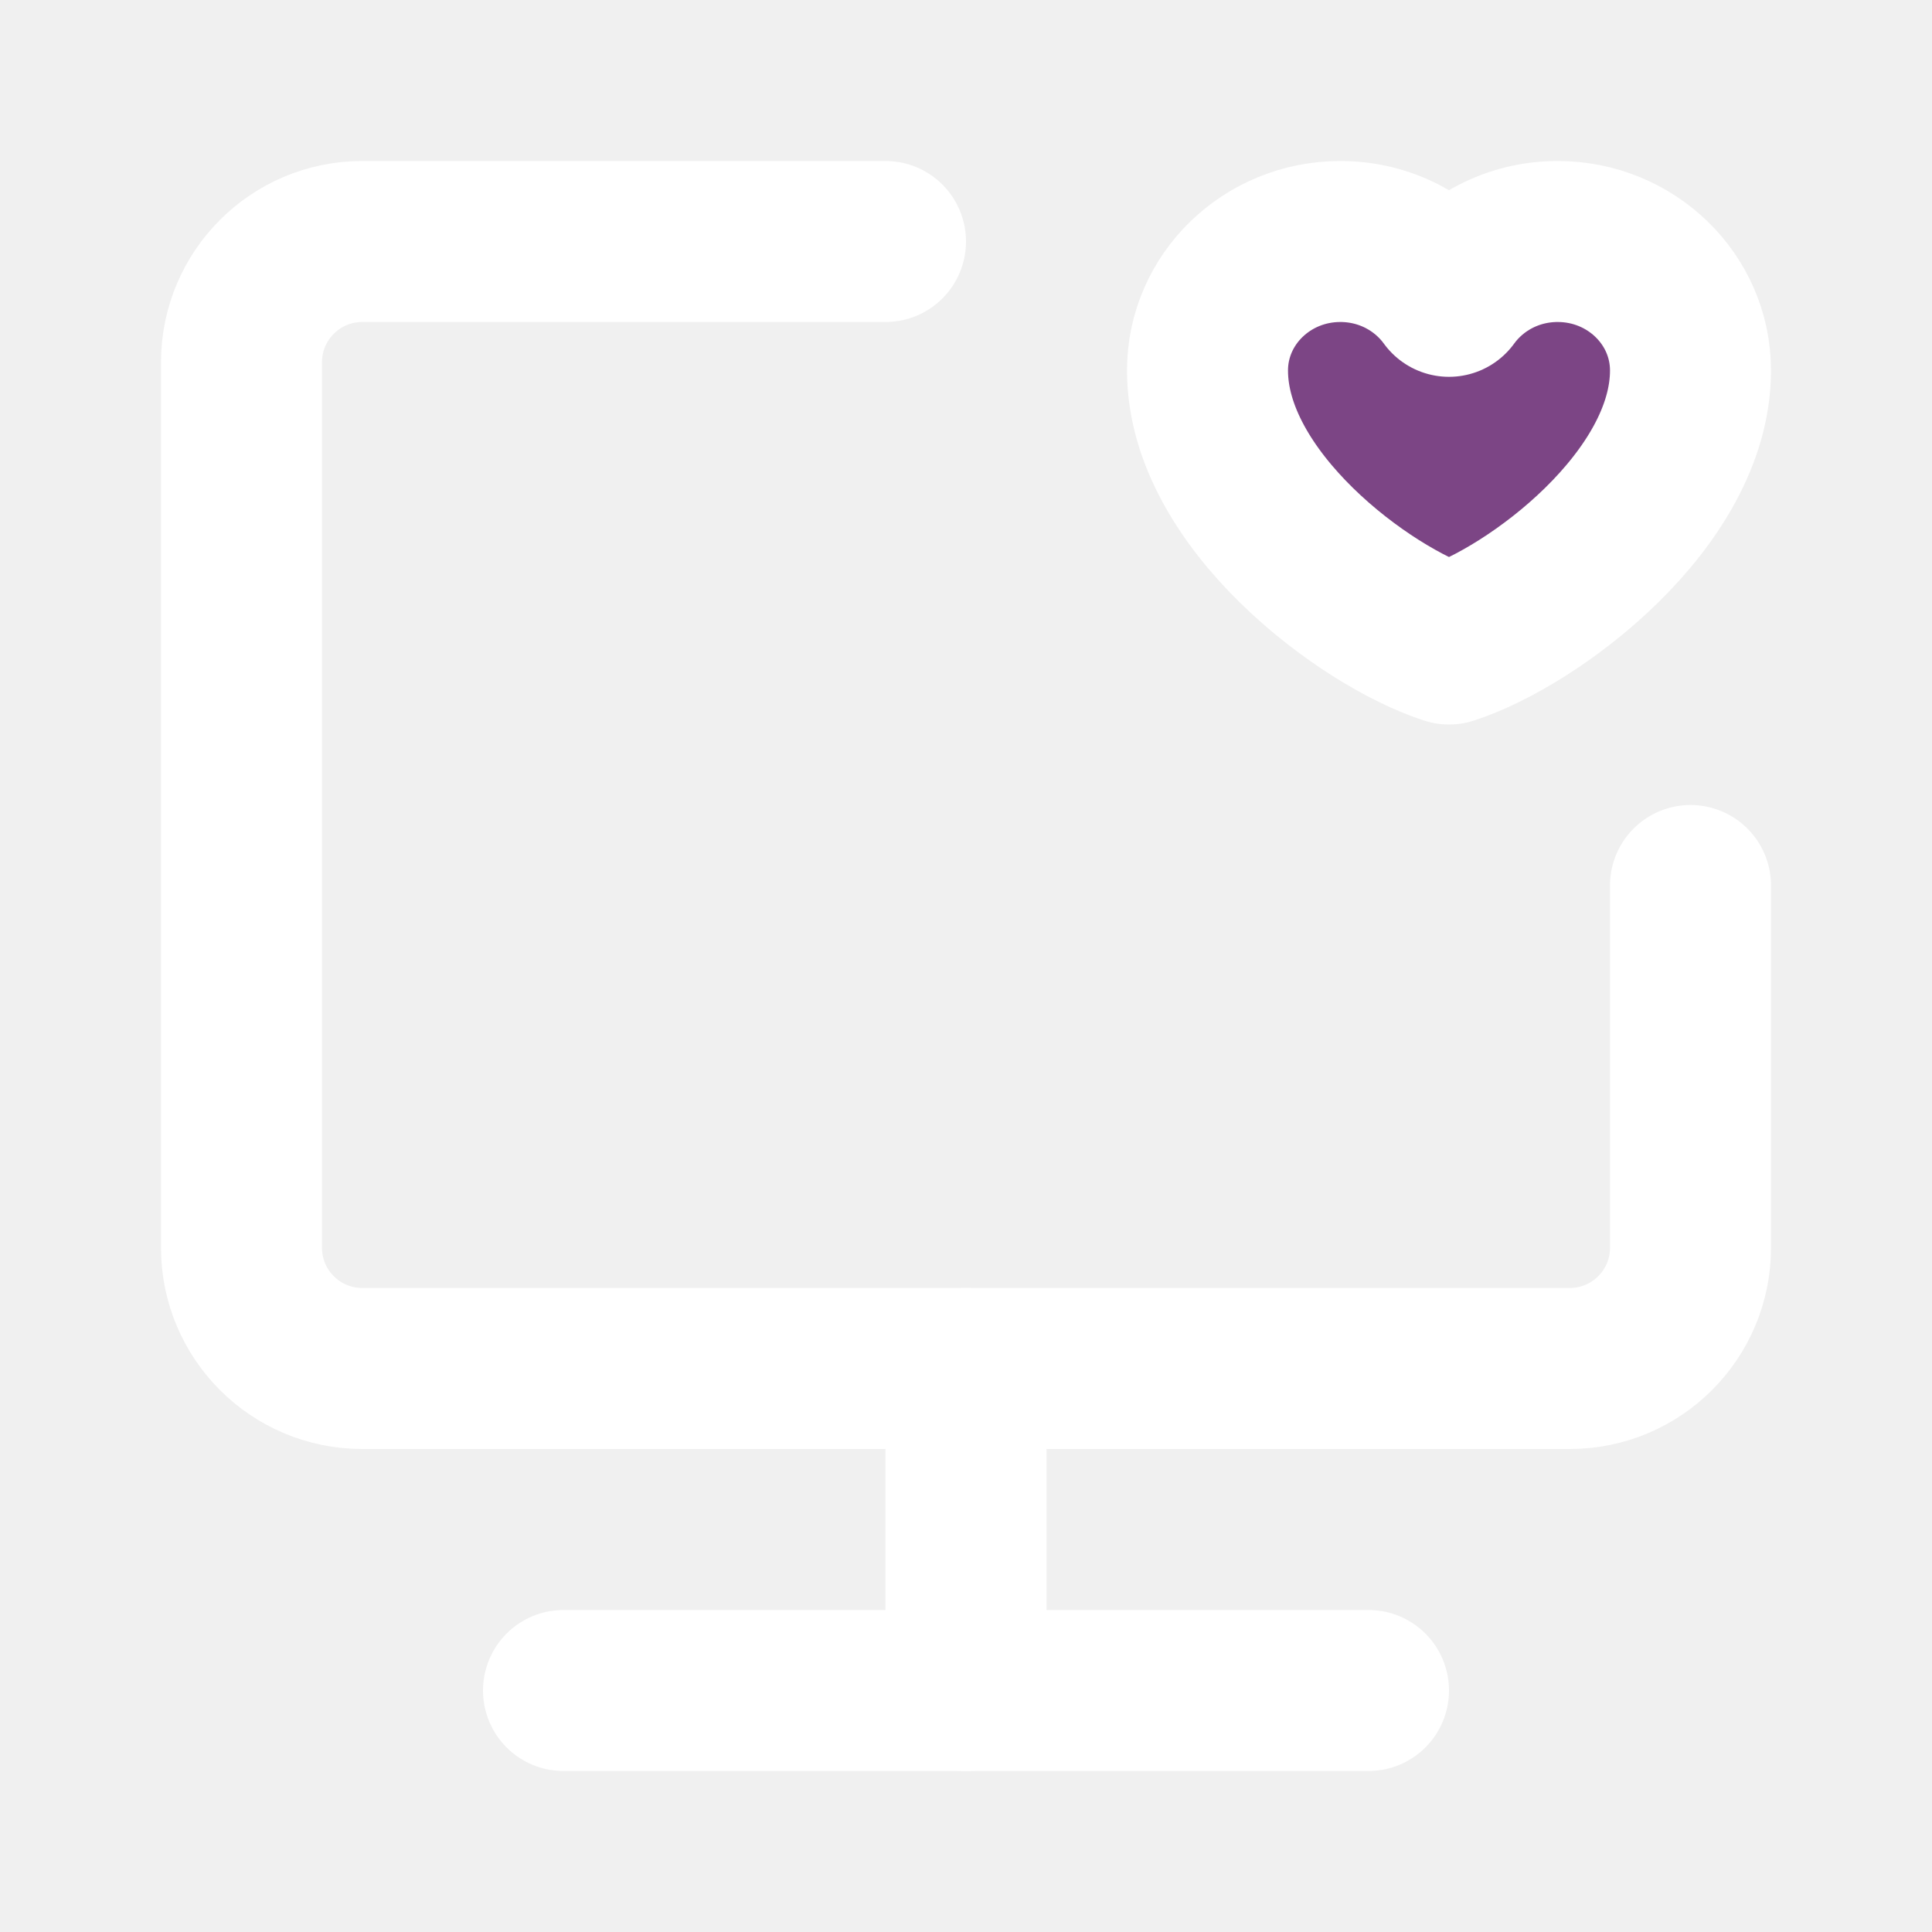
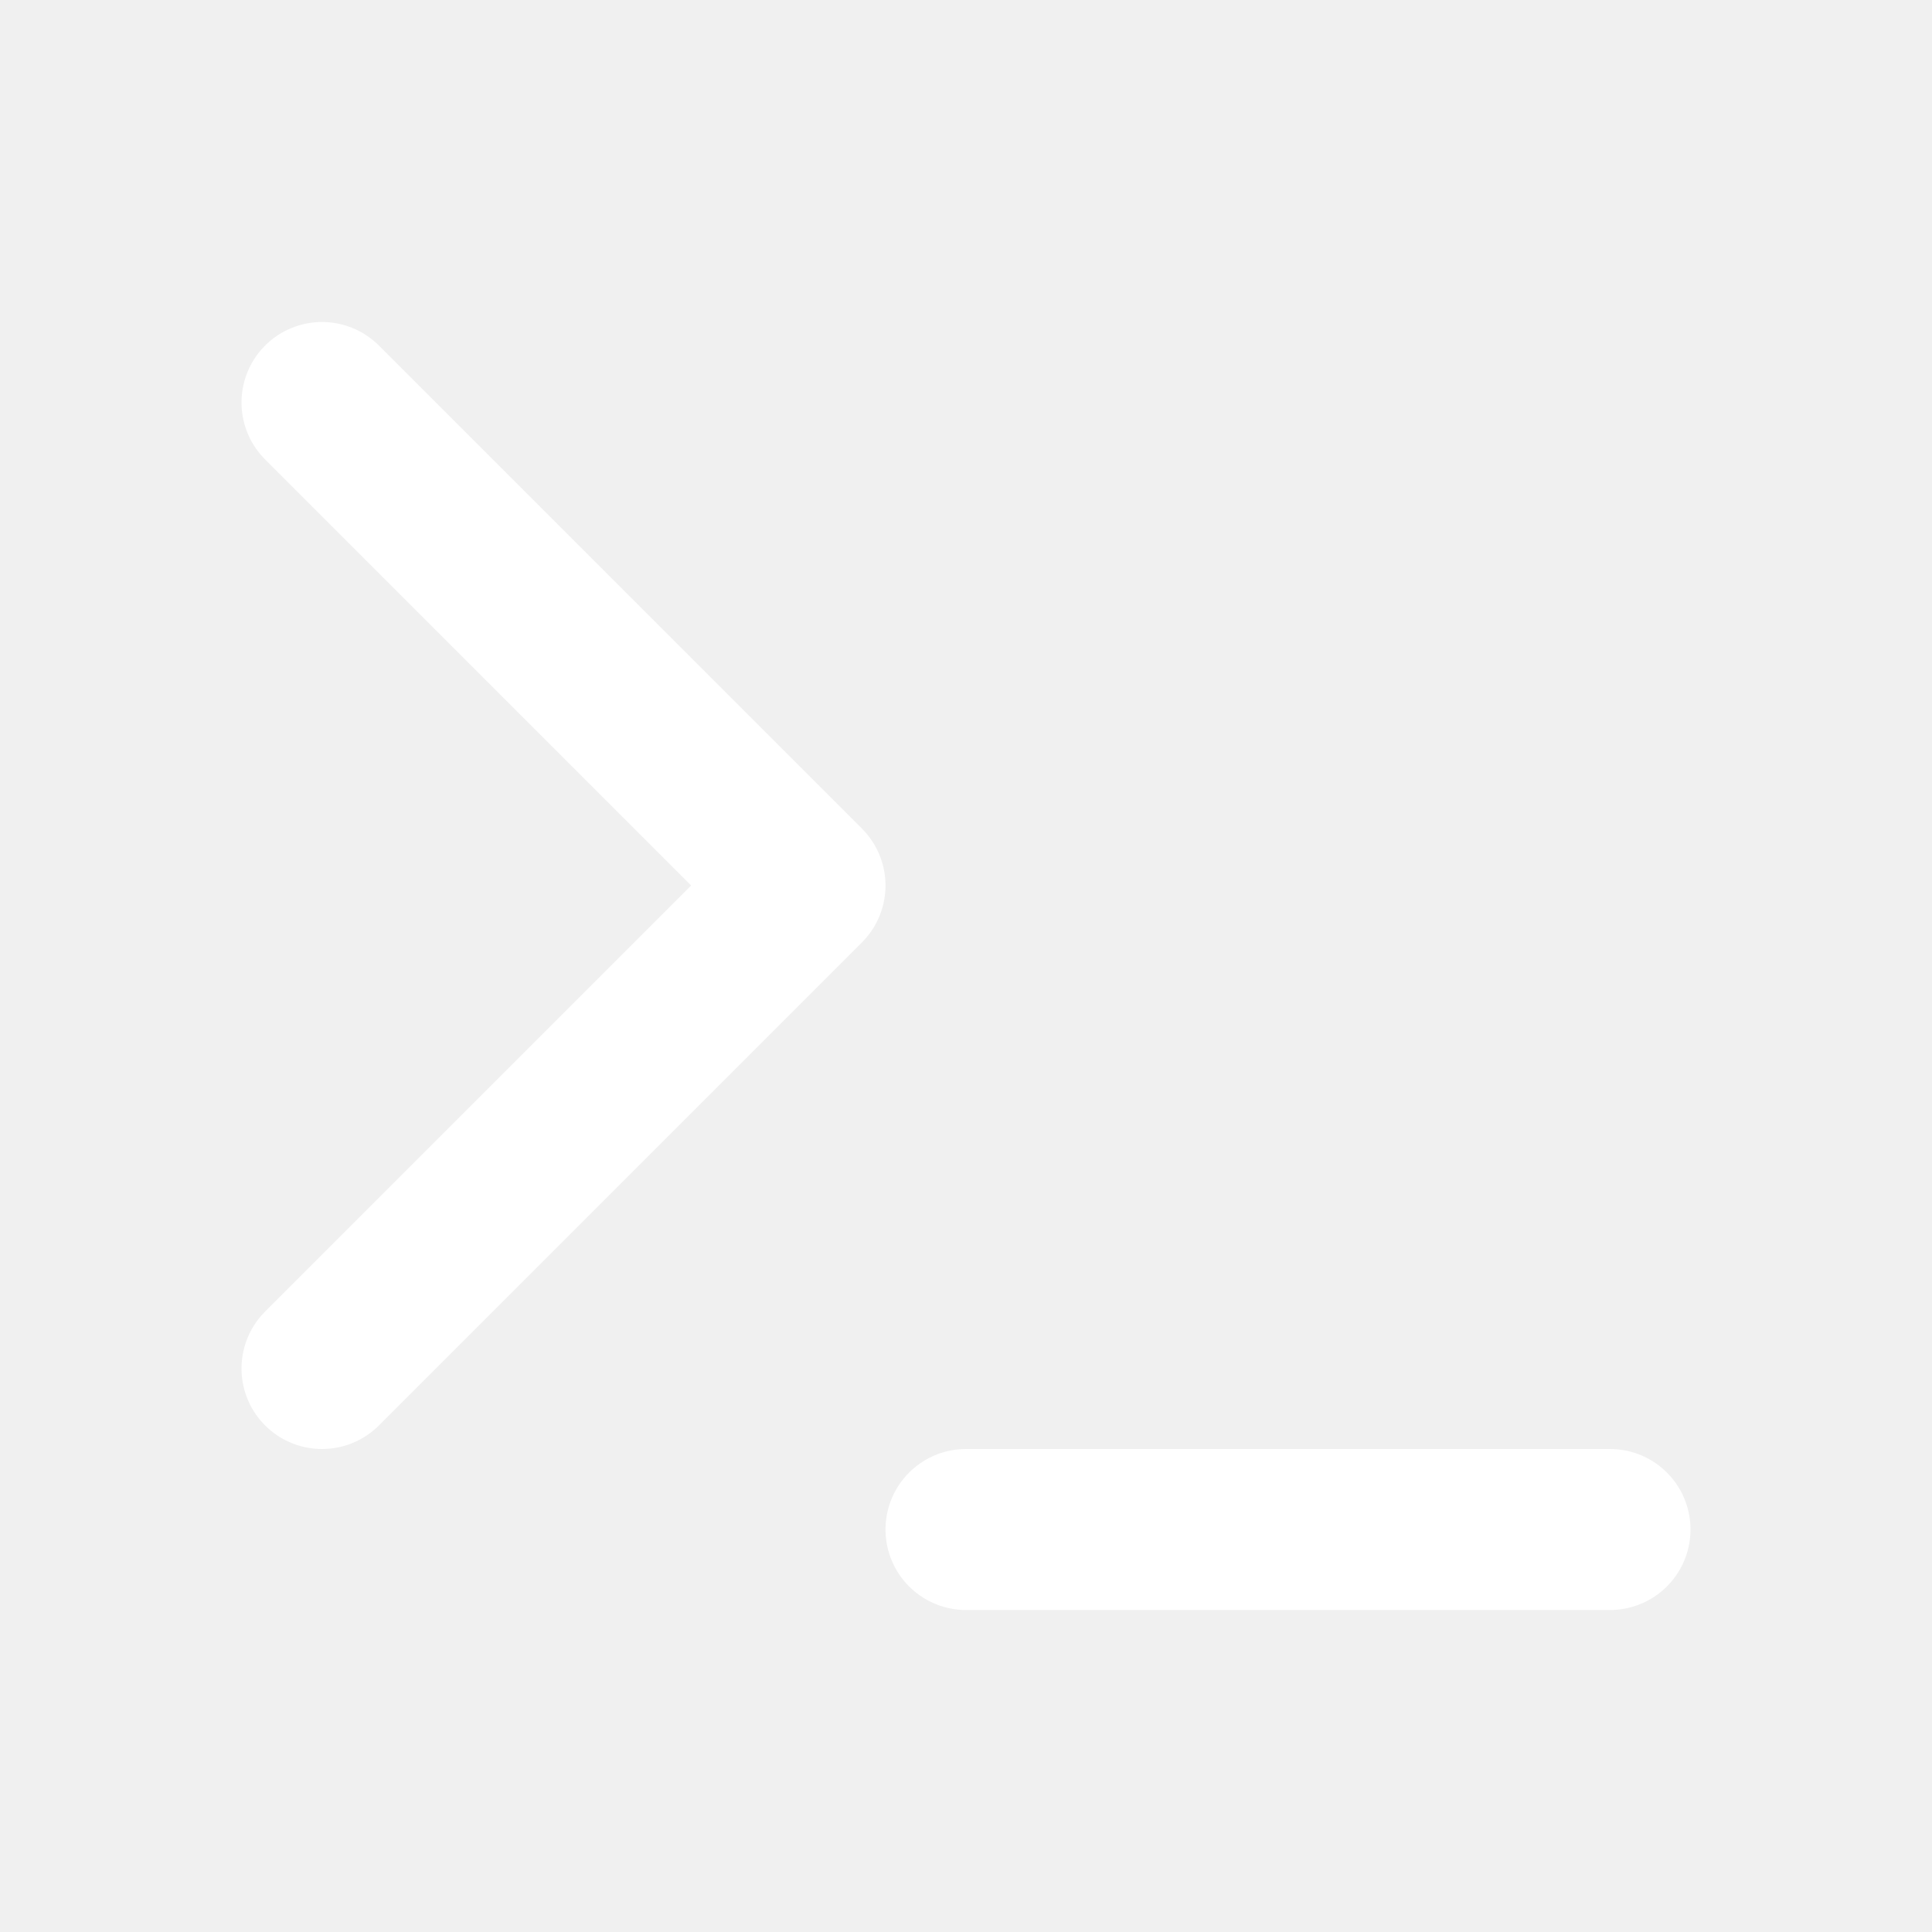
- <svg xmlns="http://www.w3.org/2000/svg" width="48" height="48" viewBox="0 0 48 48" fill="none">
-   <path d="M22 6H9C7.343 6 6 7.343 6 9V31C6 32.657 7.343 34 9 34H39C40.657 34 42 32.657 42 31V22" stroke="white" stroke-width="4" stroke-linecap="round" stroke-linejoin="round" />
-   <path d="M24 34V42" stroke="white" stroke-width="4" stroke-linecap="round" stroke-linejoin="round" />
-   <path d="M14 42H34" stroke="white" stroke-width="4" stroke-linecap="round" stroke-linejoin="round" />
-   <path d="M33.3 6C31.477 6 30 7.435 30 9.205C30 12.409 33.9 15.322 36 16C38.1 15.322 42 12.409 42 9.205C42 7.435 40.523 6 38.7 6C37.584 6 36.597 6.538 36 7.362C35.403 6.538 34.416 6 33.3 6Z" fill="#7C4585" stroke="white" stroke-width="4" stroke-linecap="round" stroke-linejoin="round" />
+ <svg xmlns="http://www.w3.org/2000/svg" width="24" height="24" viewBox="0 0 24 24" fill="none" stroke="white" stroke-width="2" stroke-linecap="round" stroke-linejoin="round" class="lucide lucide-terminal-icon lucide-terminal">
+   <path d="M12 19h8" />
+   <path d="m4 17 6-6-6-6" />
</svg>
